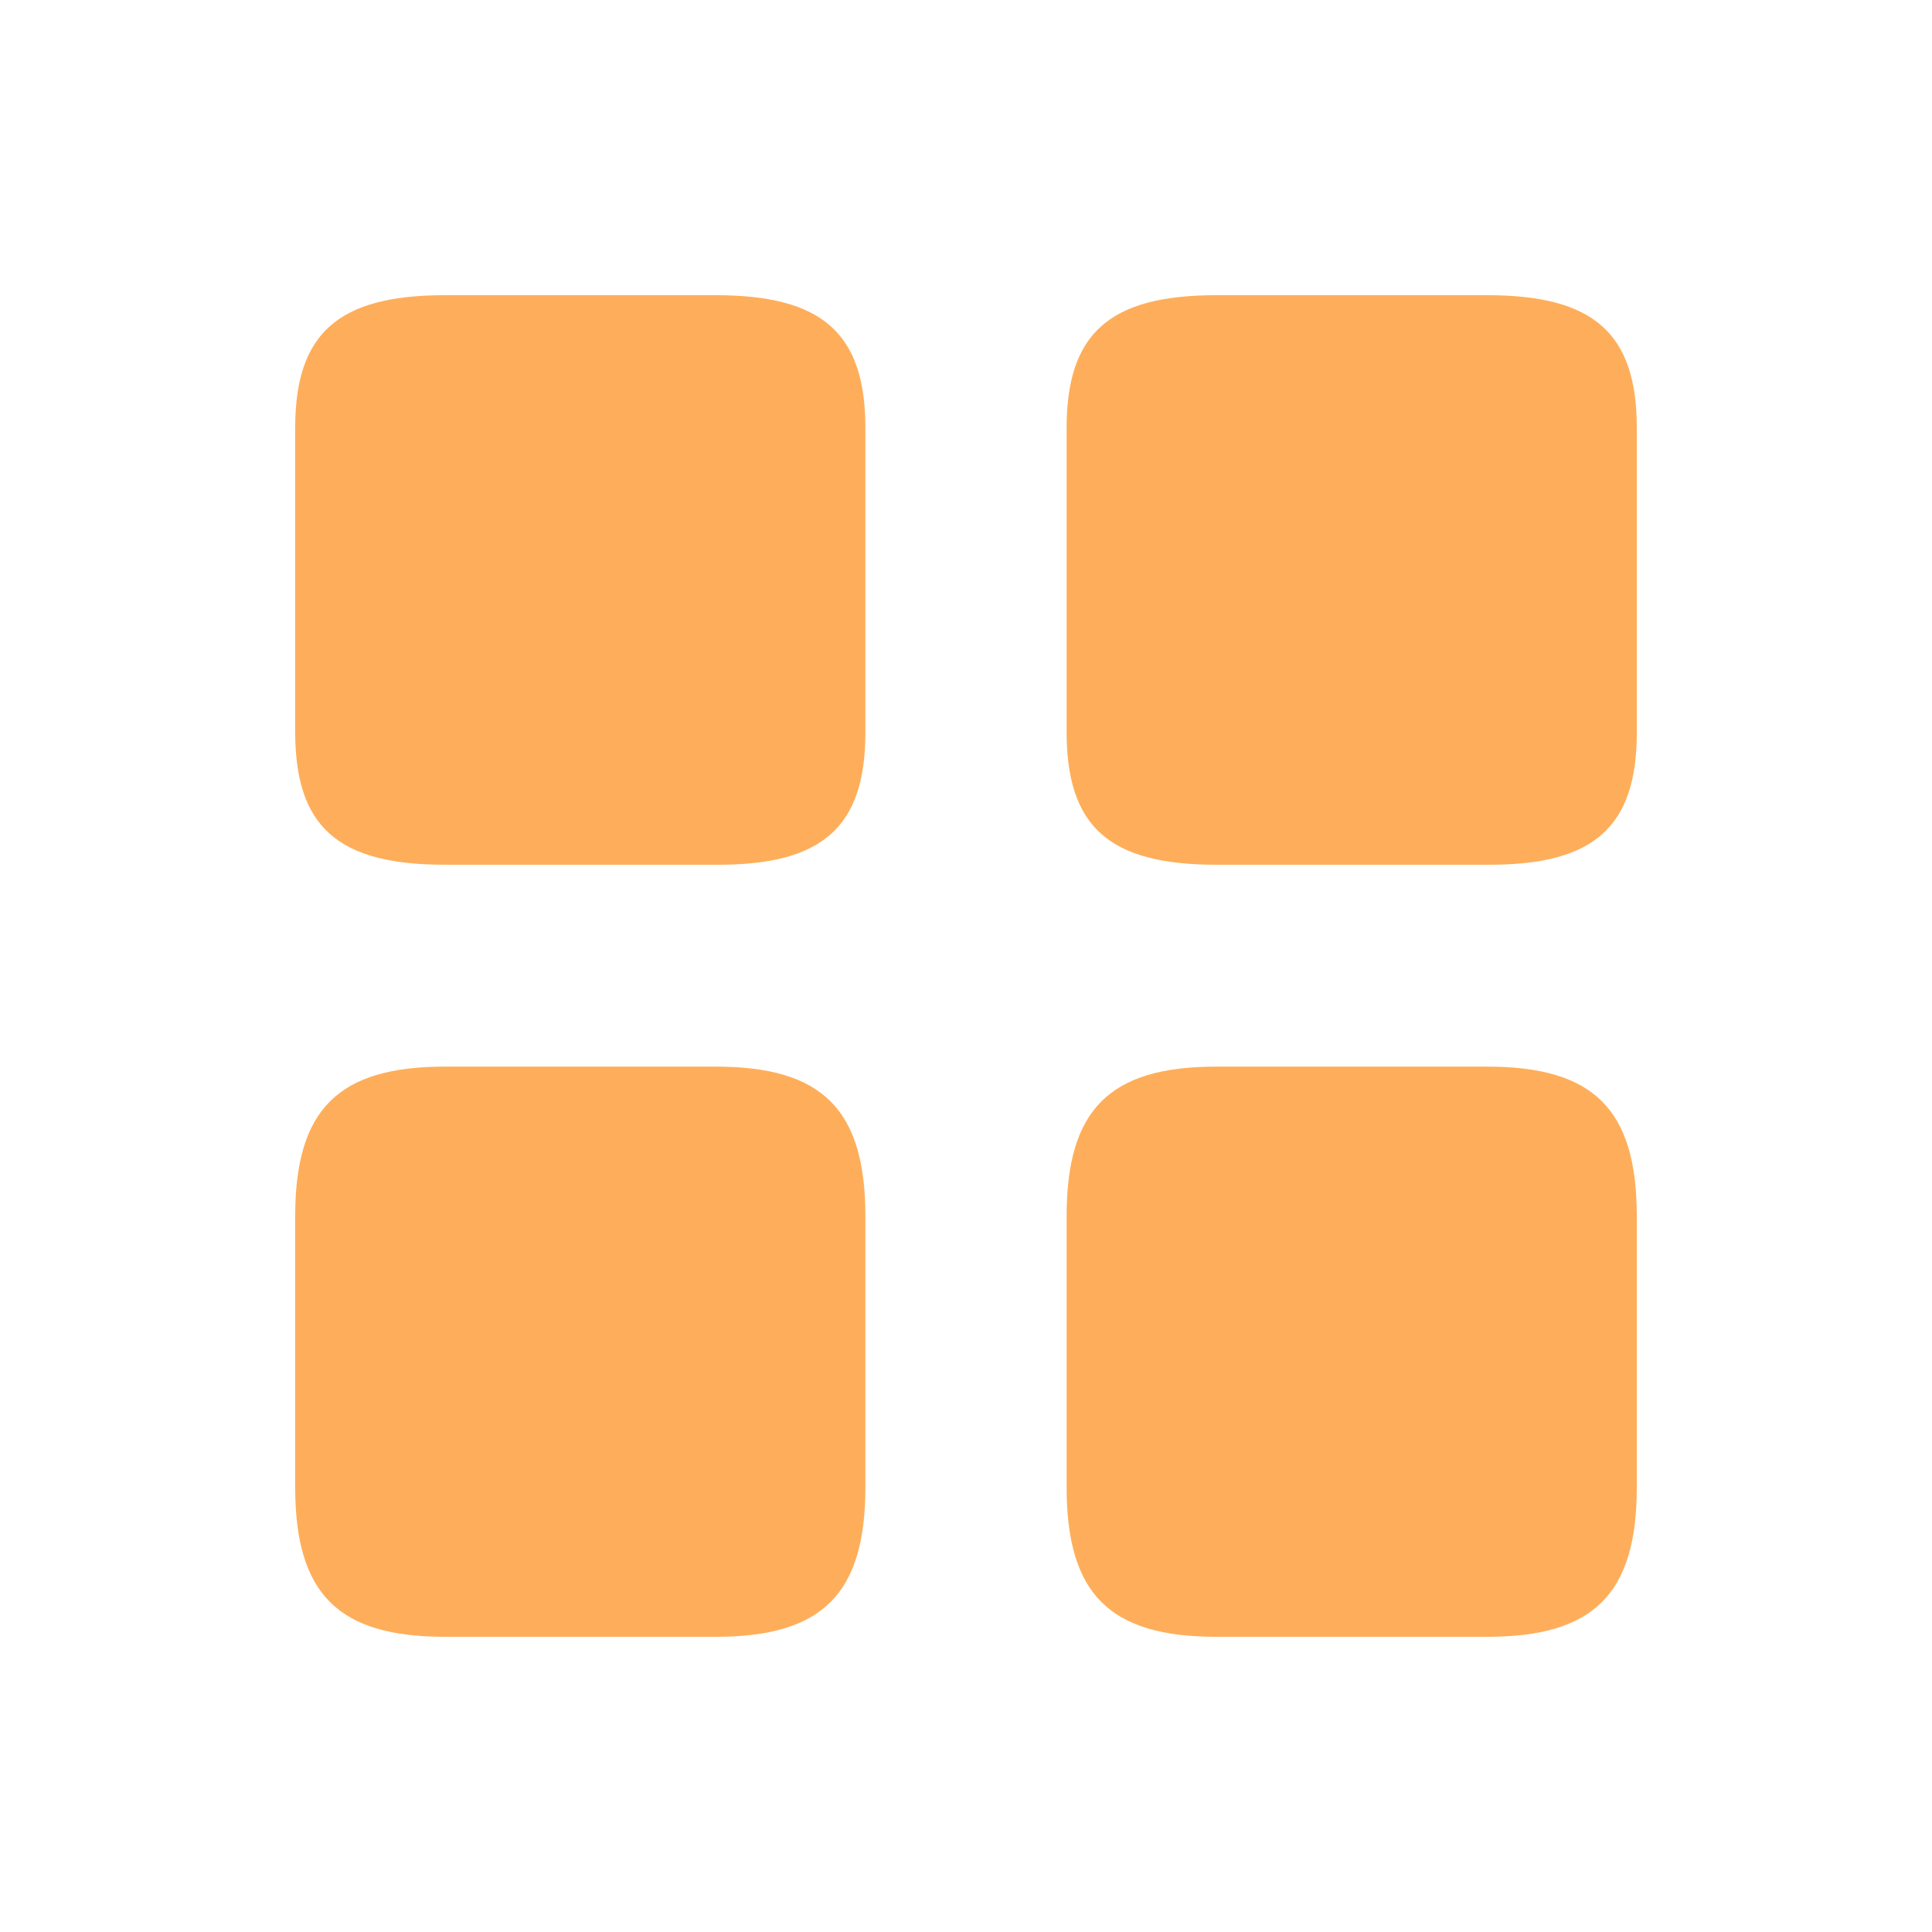
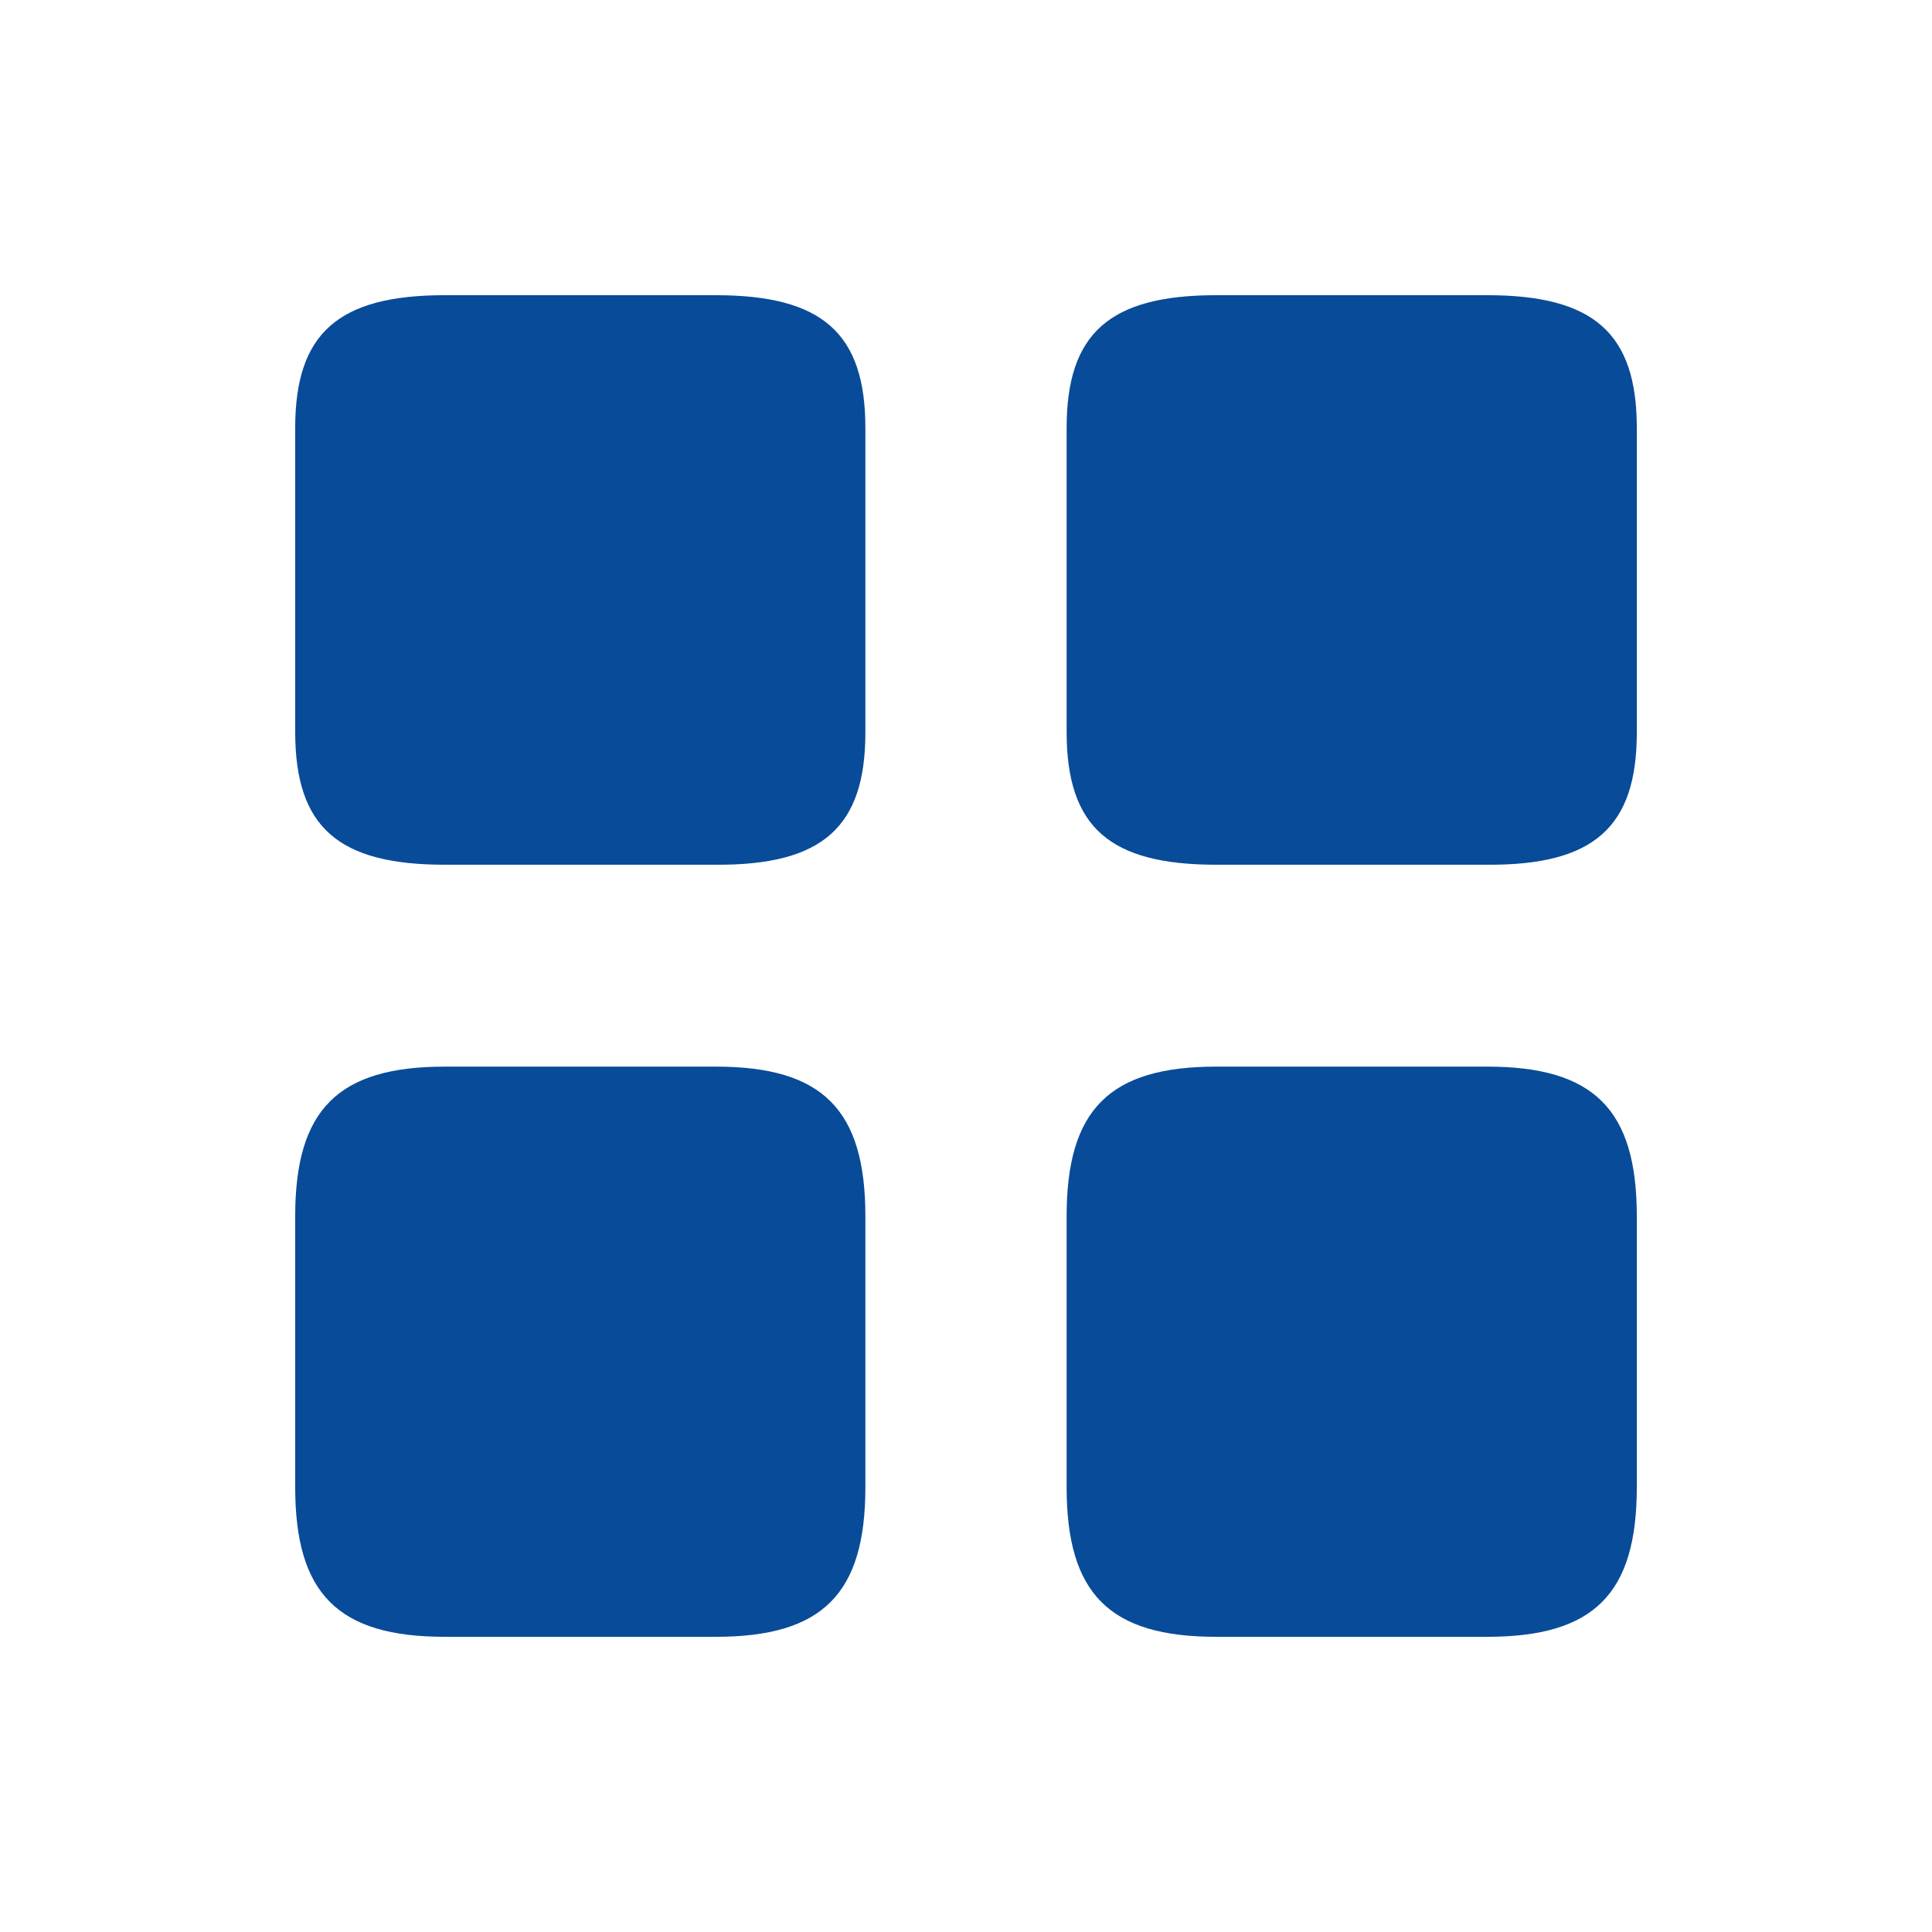
<svg xmlns="http://www.w3.org/2000/svg" width="24" height="24" viewBox="0 0 24 24" fill="none">
-   <path d="M20.333 9.1V5.316C20.333 4.141 19.8 3.667 18.475 3.667H15.108C13.783 3.667 13.25 4.141 13.25 5.316V9.091C13.25 10.275 13.783 10.742 15.108 10.742H18.475C19.8 10.75 20.333 10.275 20.333 9.1Z" fill="#FEAE5A" />
-   <path d="M20.333 18.475V15.108C20.333 13.783 19.8 13.25 18.475 13.25H15.108C13.783 13.25 13.25 13.783 13.25 15.108V18.475C13.25 19.8 13.783 20.333 15.108 20.333H18.475C19.8 20.333 20.333 19.8 20.333 18.475Z" fill="#FEAE5A" />
-   <path d="M10.75 9.1V5.316C10.75 4.141 10.217 3.667 8.892 3.667H5.525C4.2 3.667 3.667 4.141 3.667 5.316V9.091C3.667 10.275 4.2 10.742 5.525 10.742H8.892C10.217 10.75 10.75 10.275 10.75 9.1Z" fill="#FEAE5A" />
-   <path d="M10.75 18.475V15.108C10.75 13.783 10.217 13.25 8.892 13.25H5.525C4.2 13.25 3.667 13.783 3.667 15.108V18.475C3.667 19.8 4.2 20.333 5.525 20.333H8.892C10.217 20.333 10.75 19.8 10.75 18.475Z" fill="#FEAE5A" />
+   <path d="M20.333 9.1V5.316C20.333 4.141 19.8 3.667 18.475 3.667H15.108C13.783 3.667 13.25 4.141 13.25 5.316V9.091C13.25 10.275 13.783 10.742 15.108 10.742H18.475C19.8 10.75 20.333 10.275 20.333 9.1Z" fill="#084B98" />
+   <path d="M20.333 18.475V15.108C20.333 13.783 19.8 13.25 18.475 13.25H15.108C13.783 13.25 13.25 13.783 13.25 15.108V18.475C13.25 19.8 13.783 20.333 15.108 20.333H18.475C19.8 20.333 20.333 19.8 20.333 18.475Z" fill="#084B98" />
+   <path d="M10.75 9.1V5.316C10.75 4.141 10.217 3.667 8.892 3.667H5.525C4.2 3.667 3.667 4.141 3.667 5.316V9.091C3.667 10.275 4.2 10.742 5.525 10.742H8.892C10.217 10.75 10.75 10.275 10.75 9.1Z" fill="#084B98" />
+   <path d="M10.75 18.475V15.108C10.75 13.783 10.217 13.25 8.892 13.25H5.525C4.2 13.25 3.667 13.783 3.667 15.108V18.475C3.667 19.8 4.2 20.333 5.525 20.333H8.892C10.217 20.333 10.75 19.8 10.75 18.475Z" fill="#084B98" />
</svg>
